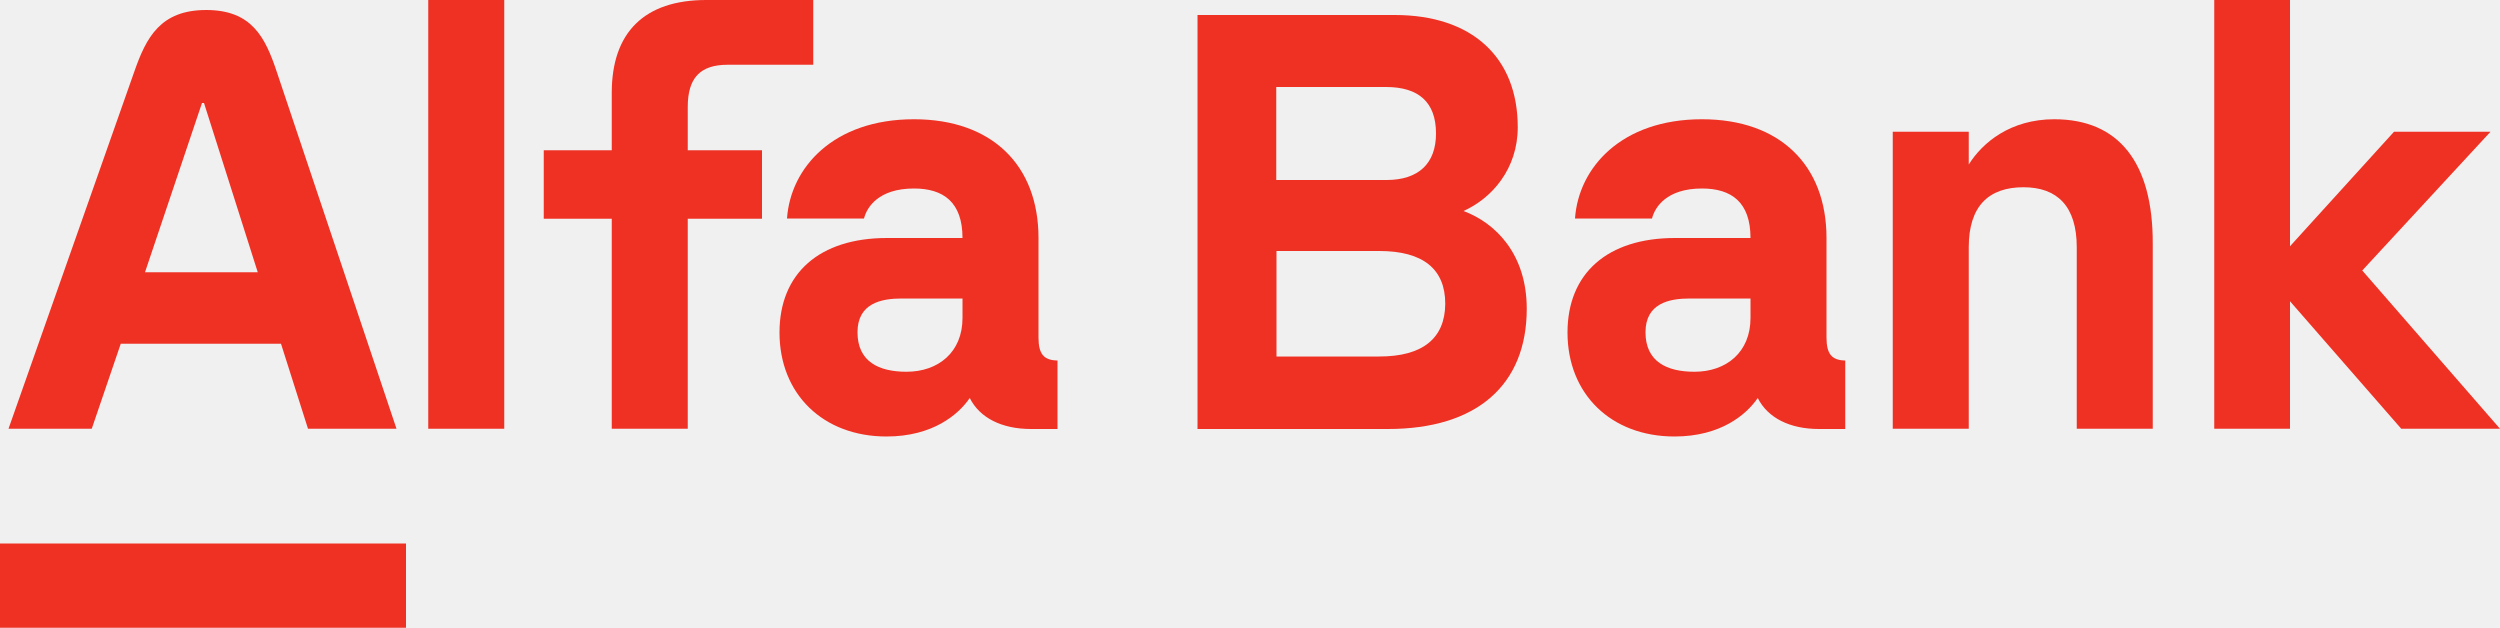
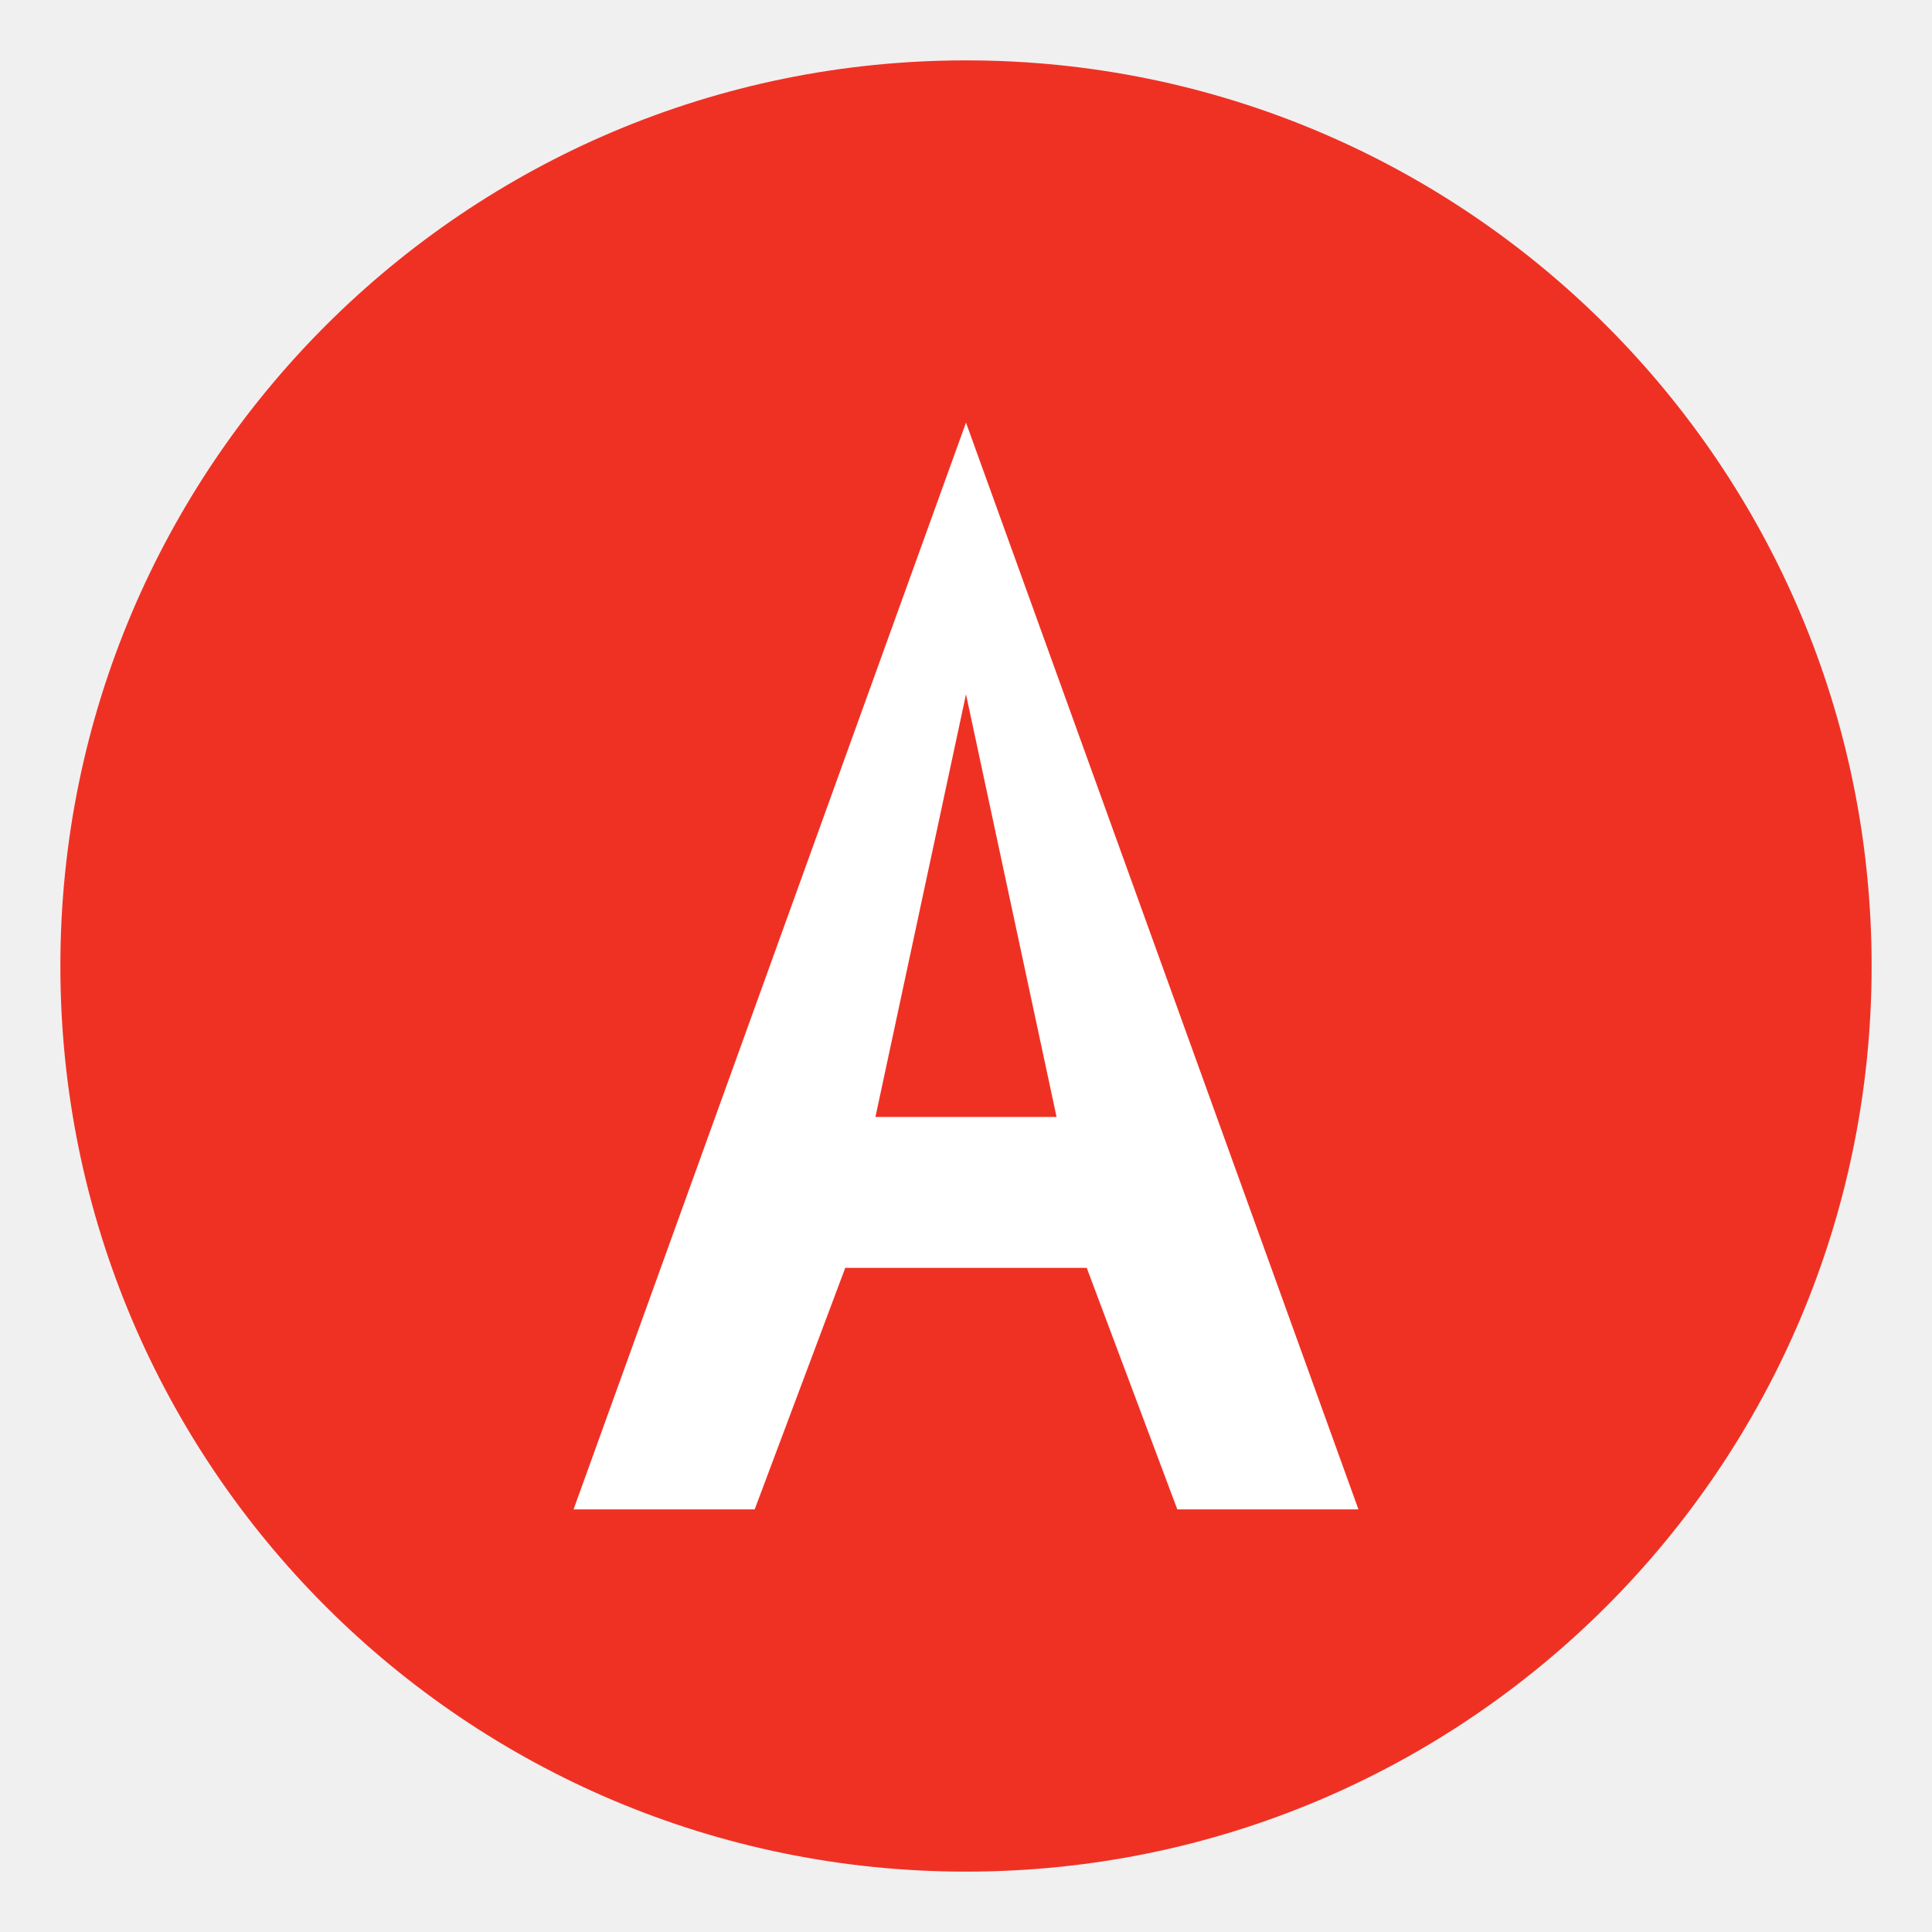
- <svg xmlns="http://www.w3.org/2000/svg" version="1.1" id="Слой_1" x="0px" y="0px" viewBox="0 0 1000 251.1" style="enable-background:new 0 0 1000 251.1;" xml:space="preserve">
-   <style type="text/css">
- 	.st0{fill:#EF3124;}
- </style>
-   <polygon class="st0" points="885.7,0 885.7,171.5 916,171.5 916,120.5 960.5,171.5 1000,171.5 944.9,108.2 996.2,52.7 957.6,52.7   916,98.5 916,0 " />
-   <path class="st0" d="M821.7,47.7c-17.5,0-28.7,9.3-34.2,18.1V52.7h-30.4v118.8h30.4V98.9c0-16.5,8-24,21.9-24  c13.5,0,21.3,7.6,21.3,24v72.6h30.4V97.5C861.2,65,847.5,47.7,821.7,47.7" />
-   <path class="st0" d="M275.1,42.8c0-11.6,4.9-16.9,16-16.9h34.2V0h-42.8c-24.7,0-37.8,12.9-37.8,37.1v23h-27.2v27.4h27.2v84h30.4v-84  h29.7V60.1h-29.7V42.8z" />
-   <rect x="171.3" class="st0" width="30.4" height="171.5" />
-   <rect y="217.4" class="st0" width="162.4" height="33.7" />
-   <path class="st0" d="M110.7,28.7C106.1,14.9,100.7,4,82.5,4c-18.3,0-24,10.9-28.8,24.7L3.4,171.5h33.3l11.6-34h64.1l10.8,34h35.4  L110.7,28.7z M58,108.9l22.8-67.7h0.8l21.5,67.7H58z" />
-   <path class="st0" d="M730.6,135V95.2c0-29.1-18.6-47.5-49.8-47.5c-32.3,0-49.4,19.4-50.8,39.7h30.8c1.1-4.4,5.7-12,20-12  c11.8,0,19.4,5.5,19.4,19.8H670c-27,0-43,14.1-43,37.8c0,24.7,17.5,41.6,42.8,41.6c18.5,0,28.8-8.8,33.3-15.4  c4,8,12.9,12.4,24.5,12.4h10.5v-27.4C732.7,144.1,730.6,141.6,730.6,135 M700.2,127.2c0,13.7-9.7,21.5-22.4,21.5  c-11,0-19.6-4-19.6-15.8c0-11.6,9.5-13.5,17.7-13.5h24.3V127.2z" />
-   <path class="st0" d="M415.4,135V95.2c0-29.1-18.6-47.5-49.8-47.5c-32.3,0-49.4,19.4-50.8,39.7h30.8c1.1-4.4,5.7-12,20-12  c11.8,0,19.4,5.5,19.4,19.8h-30.2c-27,0-43,14.1-43,37.8c0,24.7,17.5,41.6,42.8,41.6c18.5,0,28.8-8.8,33.3-15.4  c4,8,12.9,12.4,24.5,12.4H423v-27.4C417.5,144.1,415.4,141.6,415.4,135 M385,127.2c0,13.7-9.7,21.5-22.4,21.5  c-11,0-19.6-4-19.6-15.8c0-11.6,9.5-13.5,17.7-13.5H385V127.2z" />
-   <path class="st0" d="M585.4,84.4c11.4-5.1,21.7-16.9,21.7-33.5c0-28.1-18.4-44.9-49.2-44.9h-78.9v165.6h76.2  c35.4,0,55.5-17.5,55.5-48.1C610.7,101.7,598.3,89.2,585.4,84.4 M510.5,34.8h43.9c13.1,0,20,6.1,20,18.6c0,12-7,18.6-19.8,18.6  h-44.1V34.8z M551.7,142.6h-41.1v-42.2h41.1c17.5,0,26.4,7.2,26.4,21.1C578,135.4,569,142.6,551.7,142.6" />
+ <svg xmlns="http://www.w3.org/2000/svg" viewBox="0 0 64 64" fill="none">
+   <circle cx="32" cy="32" r="30" fill="#EF3124" />
+   <path d="M32 14 L45 50 L39 50 L36 42 L28 42 L25 50 L19 50 Z" fill="#fff" />
+   <path d="M32 23 L29 37 L35 37 Z" fill="#EF3124" />
</svg>
